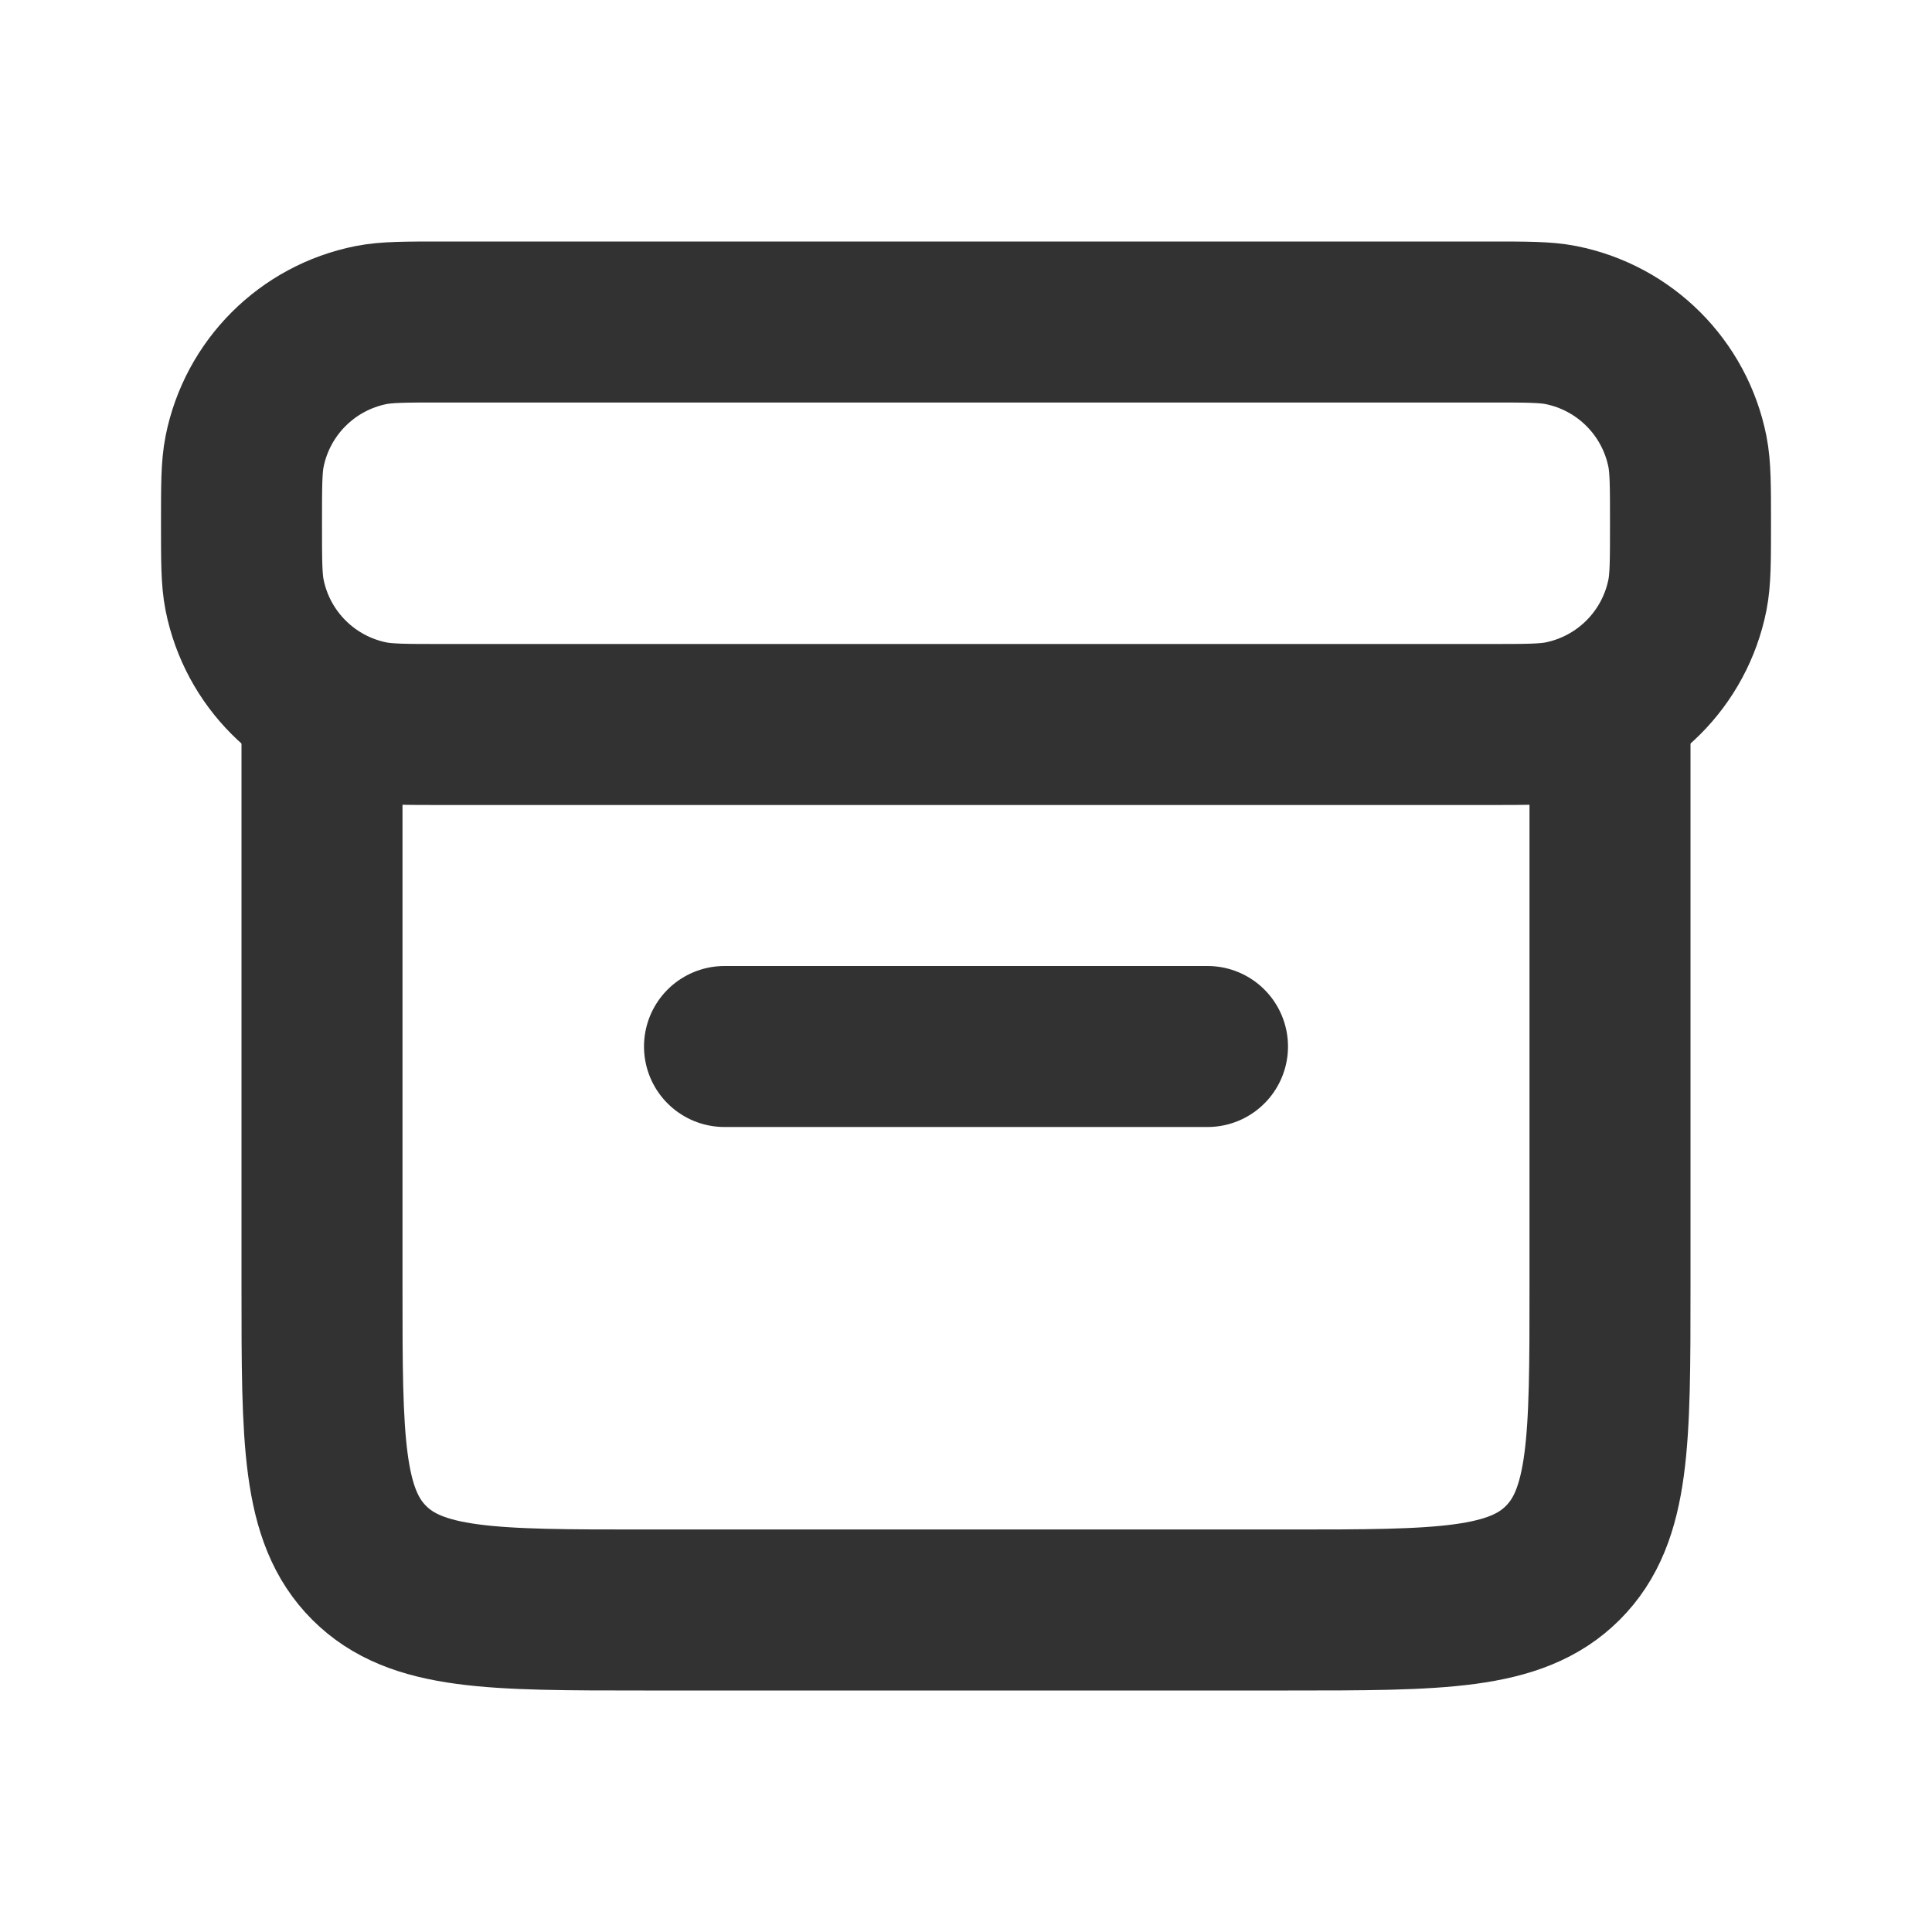
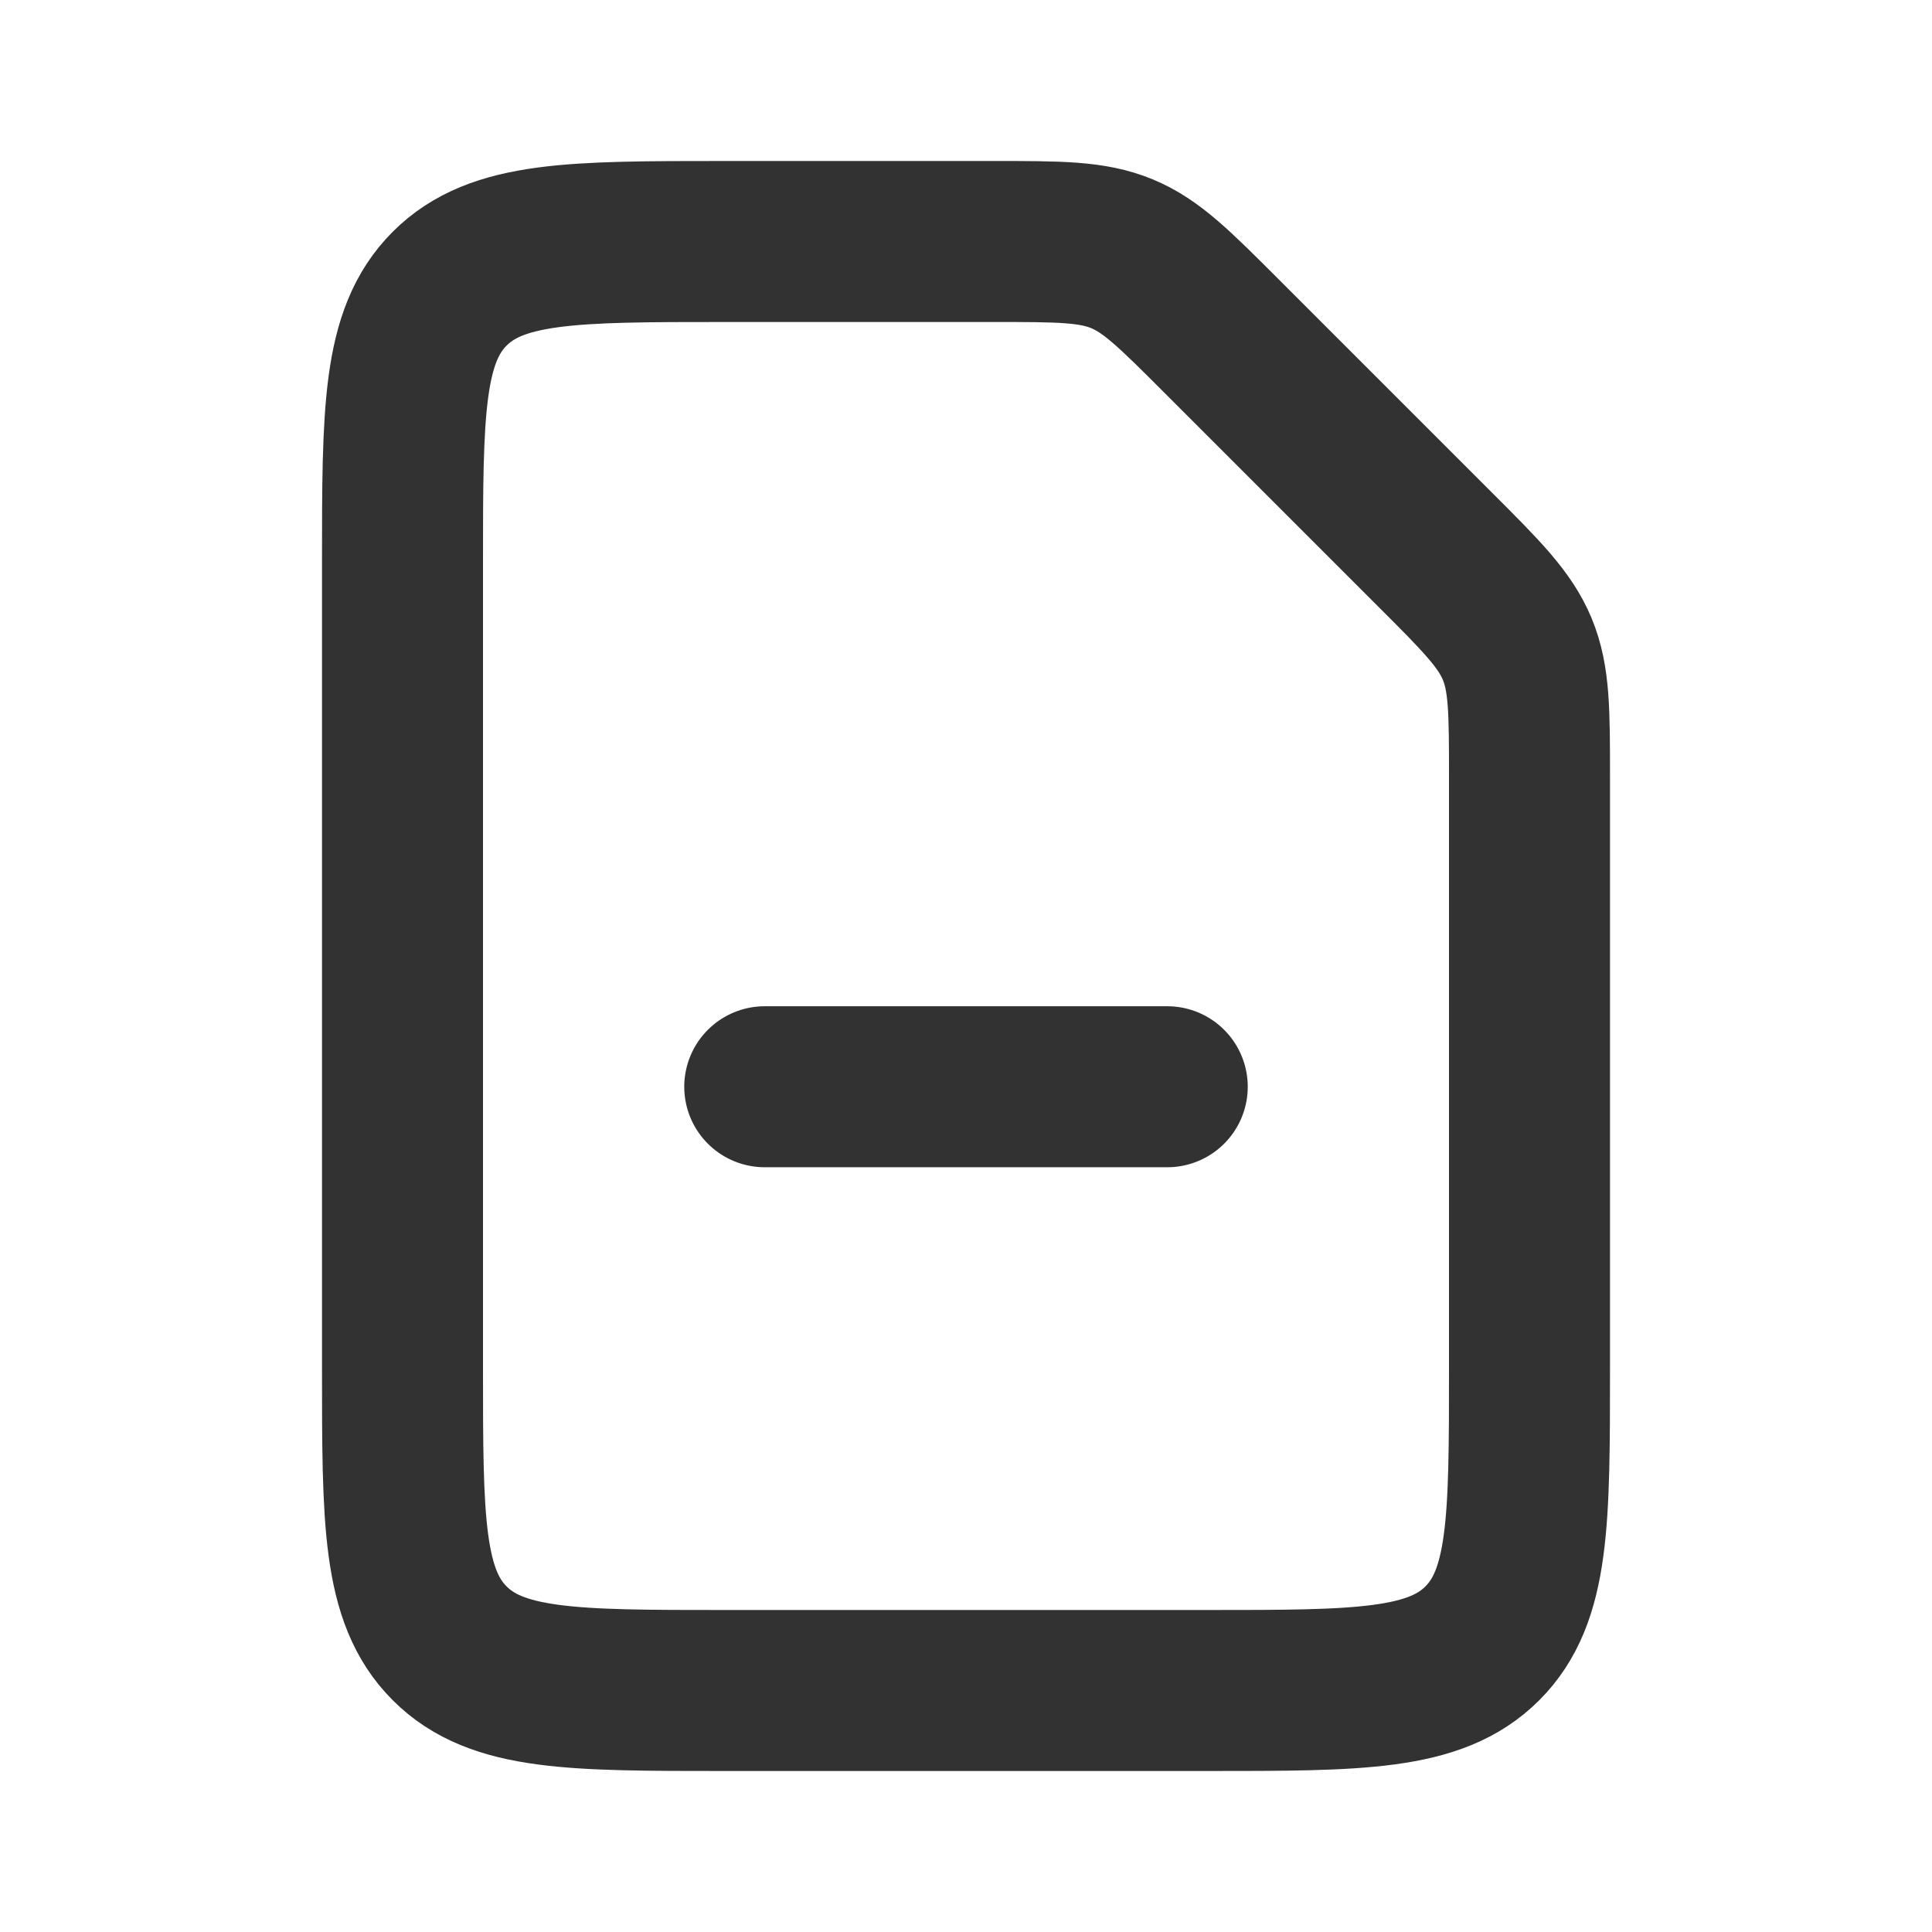
<svg xmlns="http://www.w3.org/2000/svg" width="800px" height="800px" viewBox="0 0 24 24" fill="none">
-   <path d="M9 13H15" stroke="#323232" stroke-width="2" stroke-linecap="round" stroke-linejoin="round" />
-   <path d="M3 6.5C3 6.035 3 5.803 3.038 5.61C3.196 4.816 3.816 4.196 4.61 4.038C4.803 4 5.035 4 5.5 4H12H18.5C18.965 4 19.197 4 19.39 4.038C20.184 4.196 20.804 4.816 20.962 5.61C21 5.803 21 6.035 21 6.5V6.5V6.5C21 6.965 21 7.197 20.962 7.39C20.804 8.184 20.184 8.804 19.39 8.962C19.197 9 18.965 9 18.5 9H12H5.5C5.035 9 4.803 9 4.61 8.962C3.816 8.804 3.196 8.184 3.038 7.39C3 7.197 3 6.965 3 6.5V6.5V6.5Z" stroke="#323232" stroke-width="2" stroke-linejoin="round" />
-   <path d="M4 9V16C4 17.886 4 18.828 4.586 19.414C5.172 20 6.114 20 8 20H9H15H16C17.886 20 18.828 20 19.414 19.414C20 18.828 20 17.886 20 16V9" stroke="#323232" stroke-width="2" stroke-linecap="round" stroke-linejoin="round" />
+   <path d="M14.5 13.5L9.5 13.5" stroke="#323232" stroke-width="2" stroke-linecap="round" stroke-linejoin="round" />
+   <path d="M17.828 6.828C18.407 7.406 18.695 7.696 18.848 8.063C19 8.431 19 8.839 19 9.657L19 17C19 18.886 19 19.828 18.414 20.414C17.828 21 16.886 21 15 21H9C7.114 21 6.172 21 5.586 20.414C5 19.828 5 18.886 5 17L5 7C5 5.114 5 4.172 5.586 3.586C6.172 3 7.114 3 9 3H12.343C13.161 3 13.569 3 13.937 3.152C14.305 3.304 14.594 3.594 15.172 4.172L17.828 6.828Z" stroke="#323232" stroke-width="2" stroke-linejoin="round" />
</svg>
